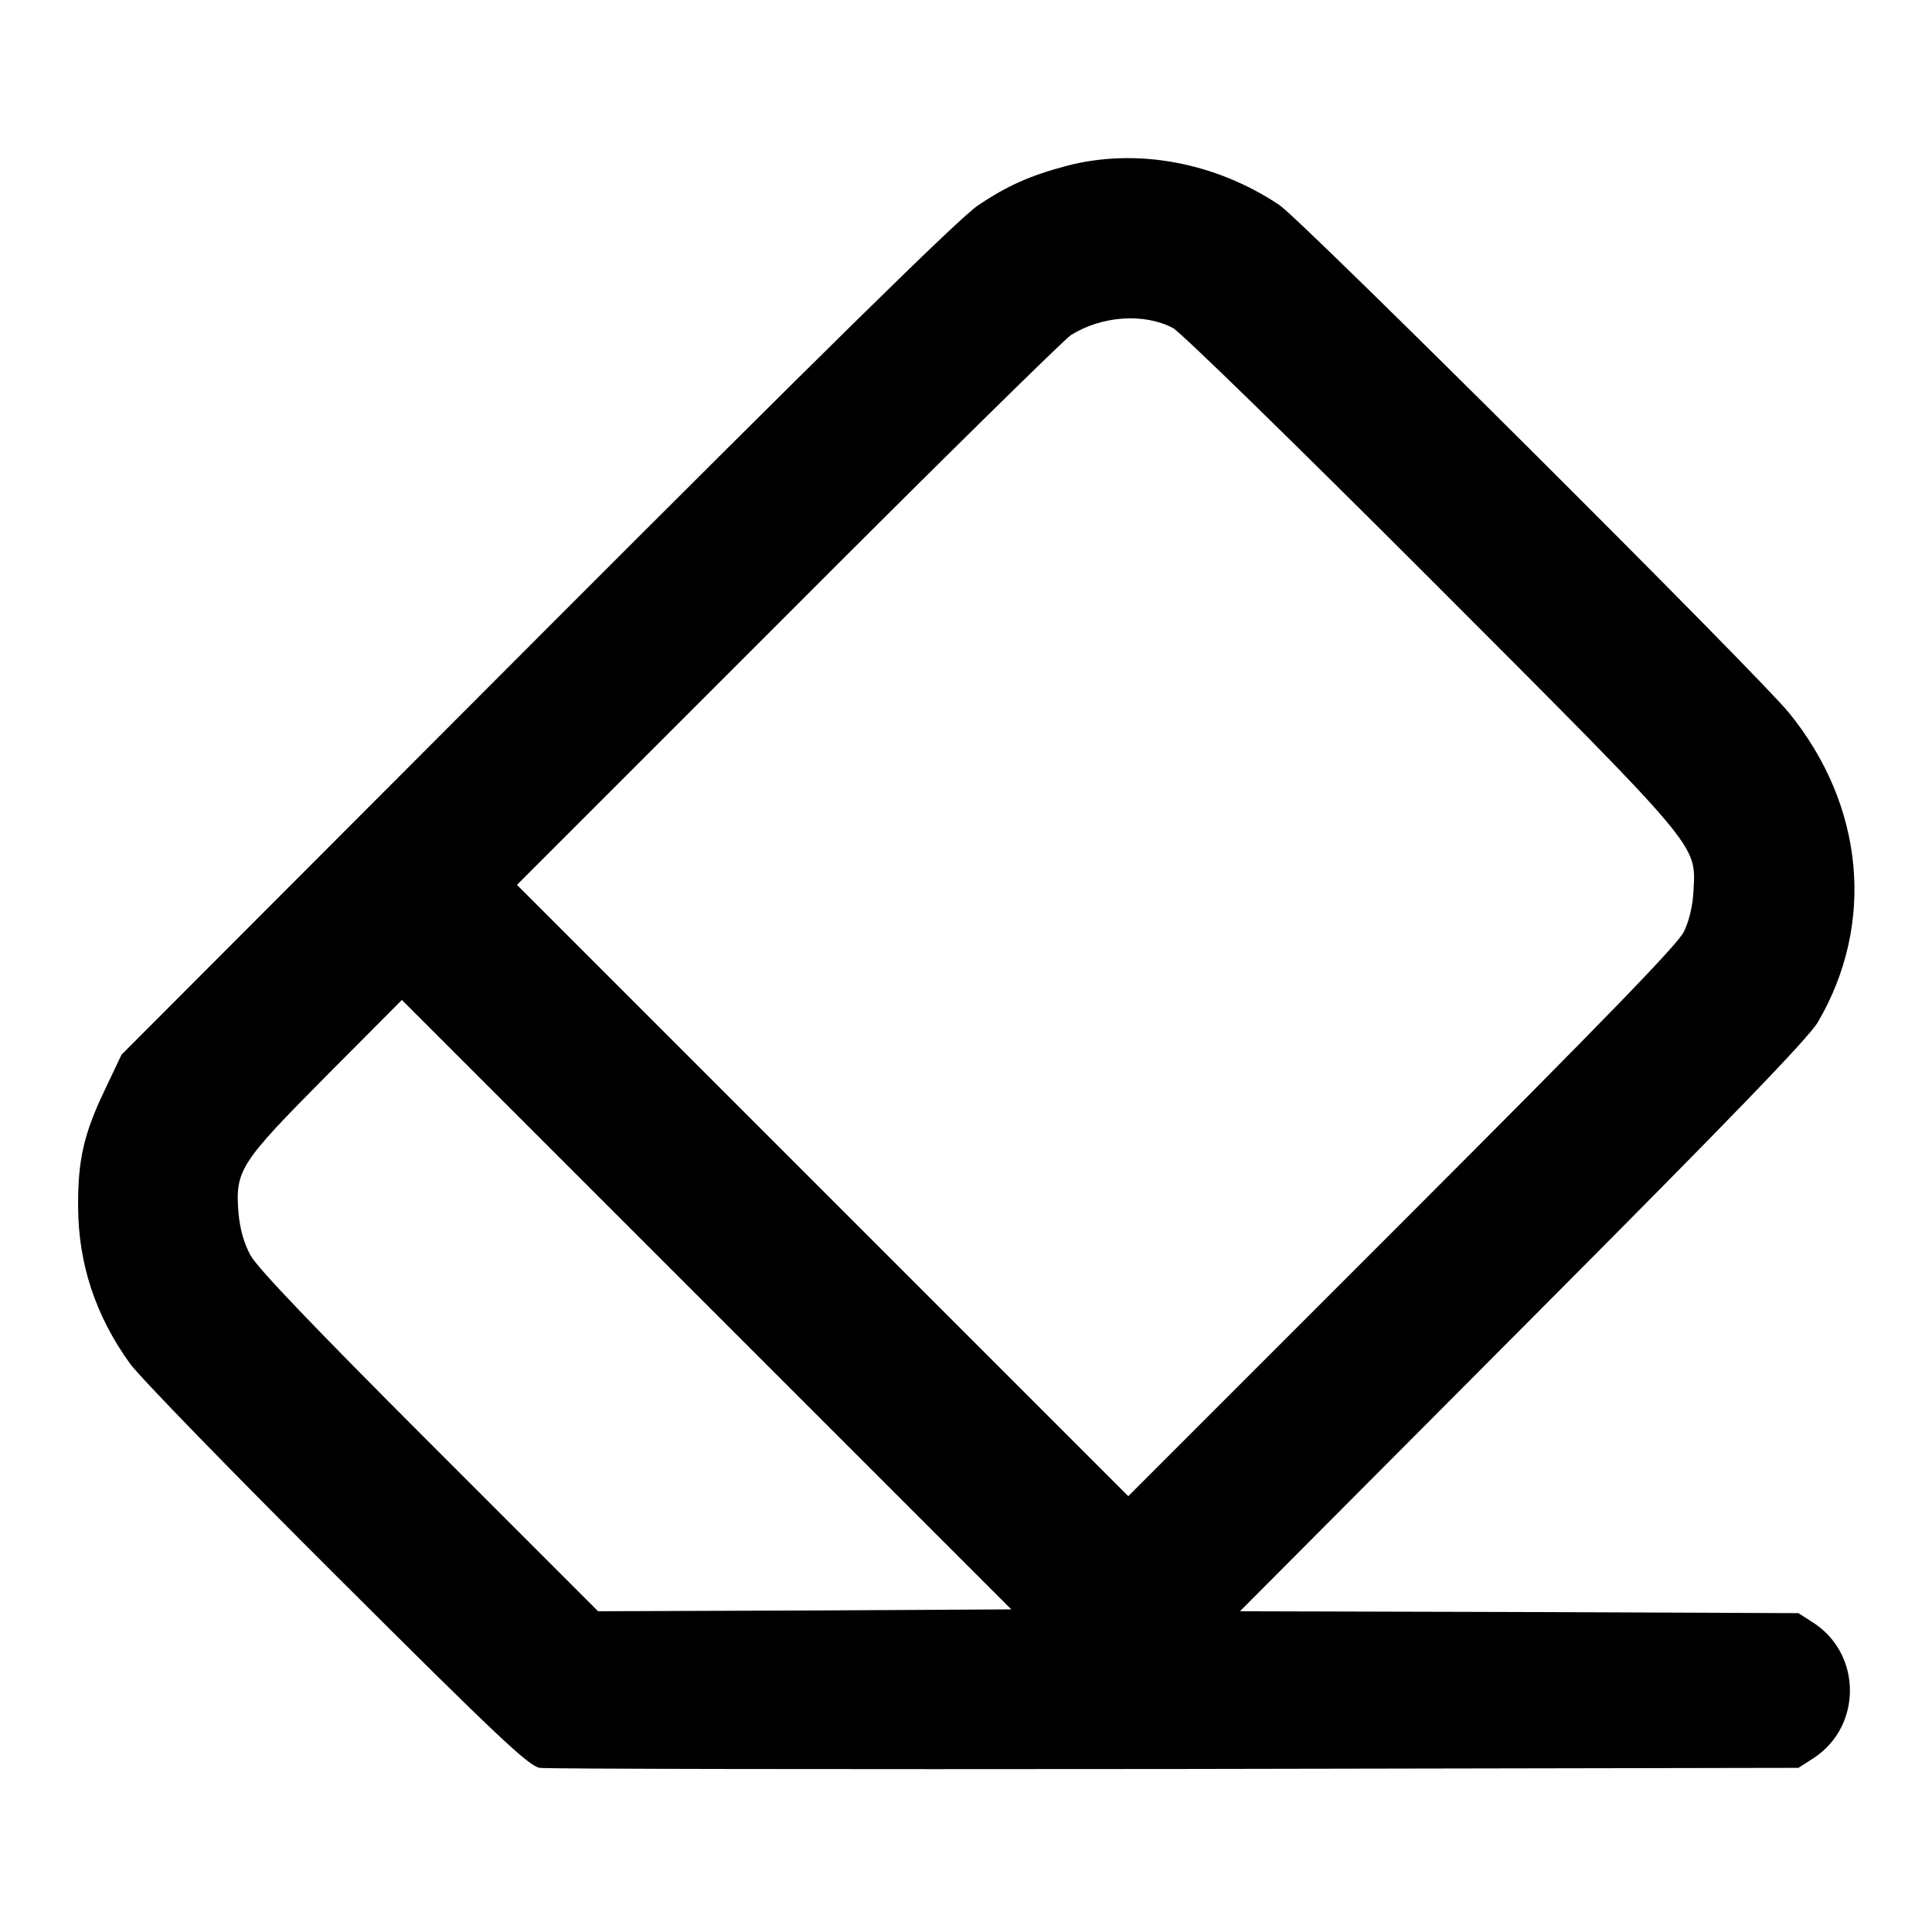
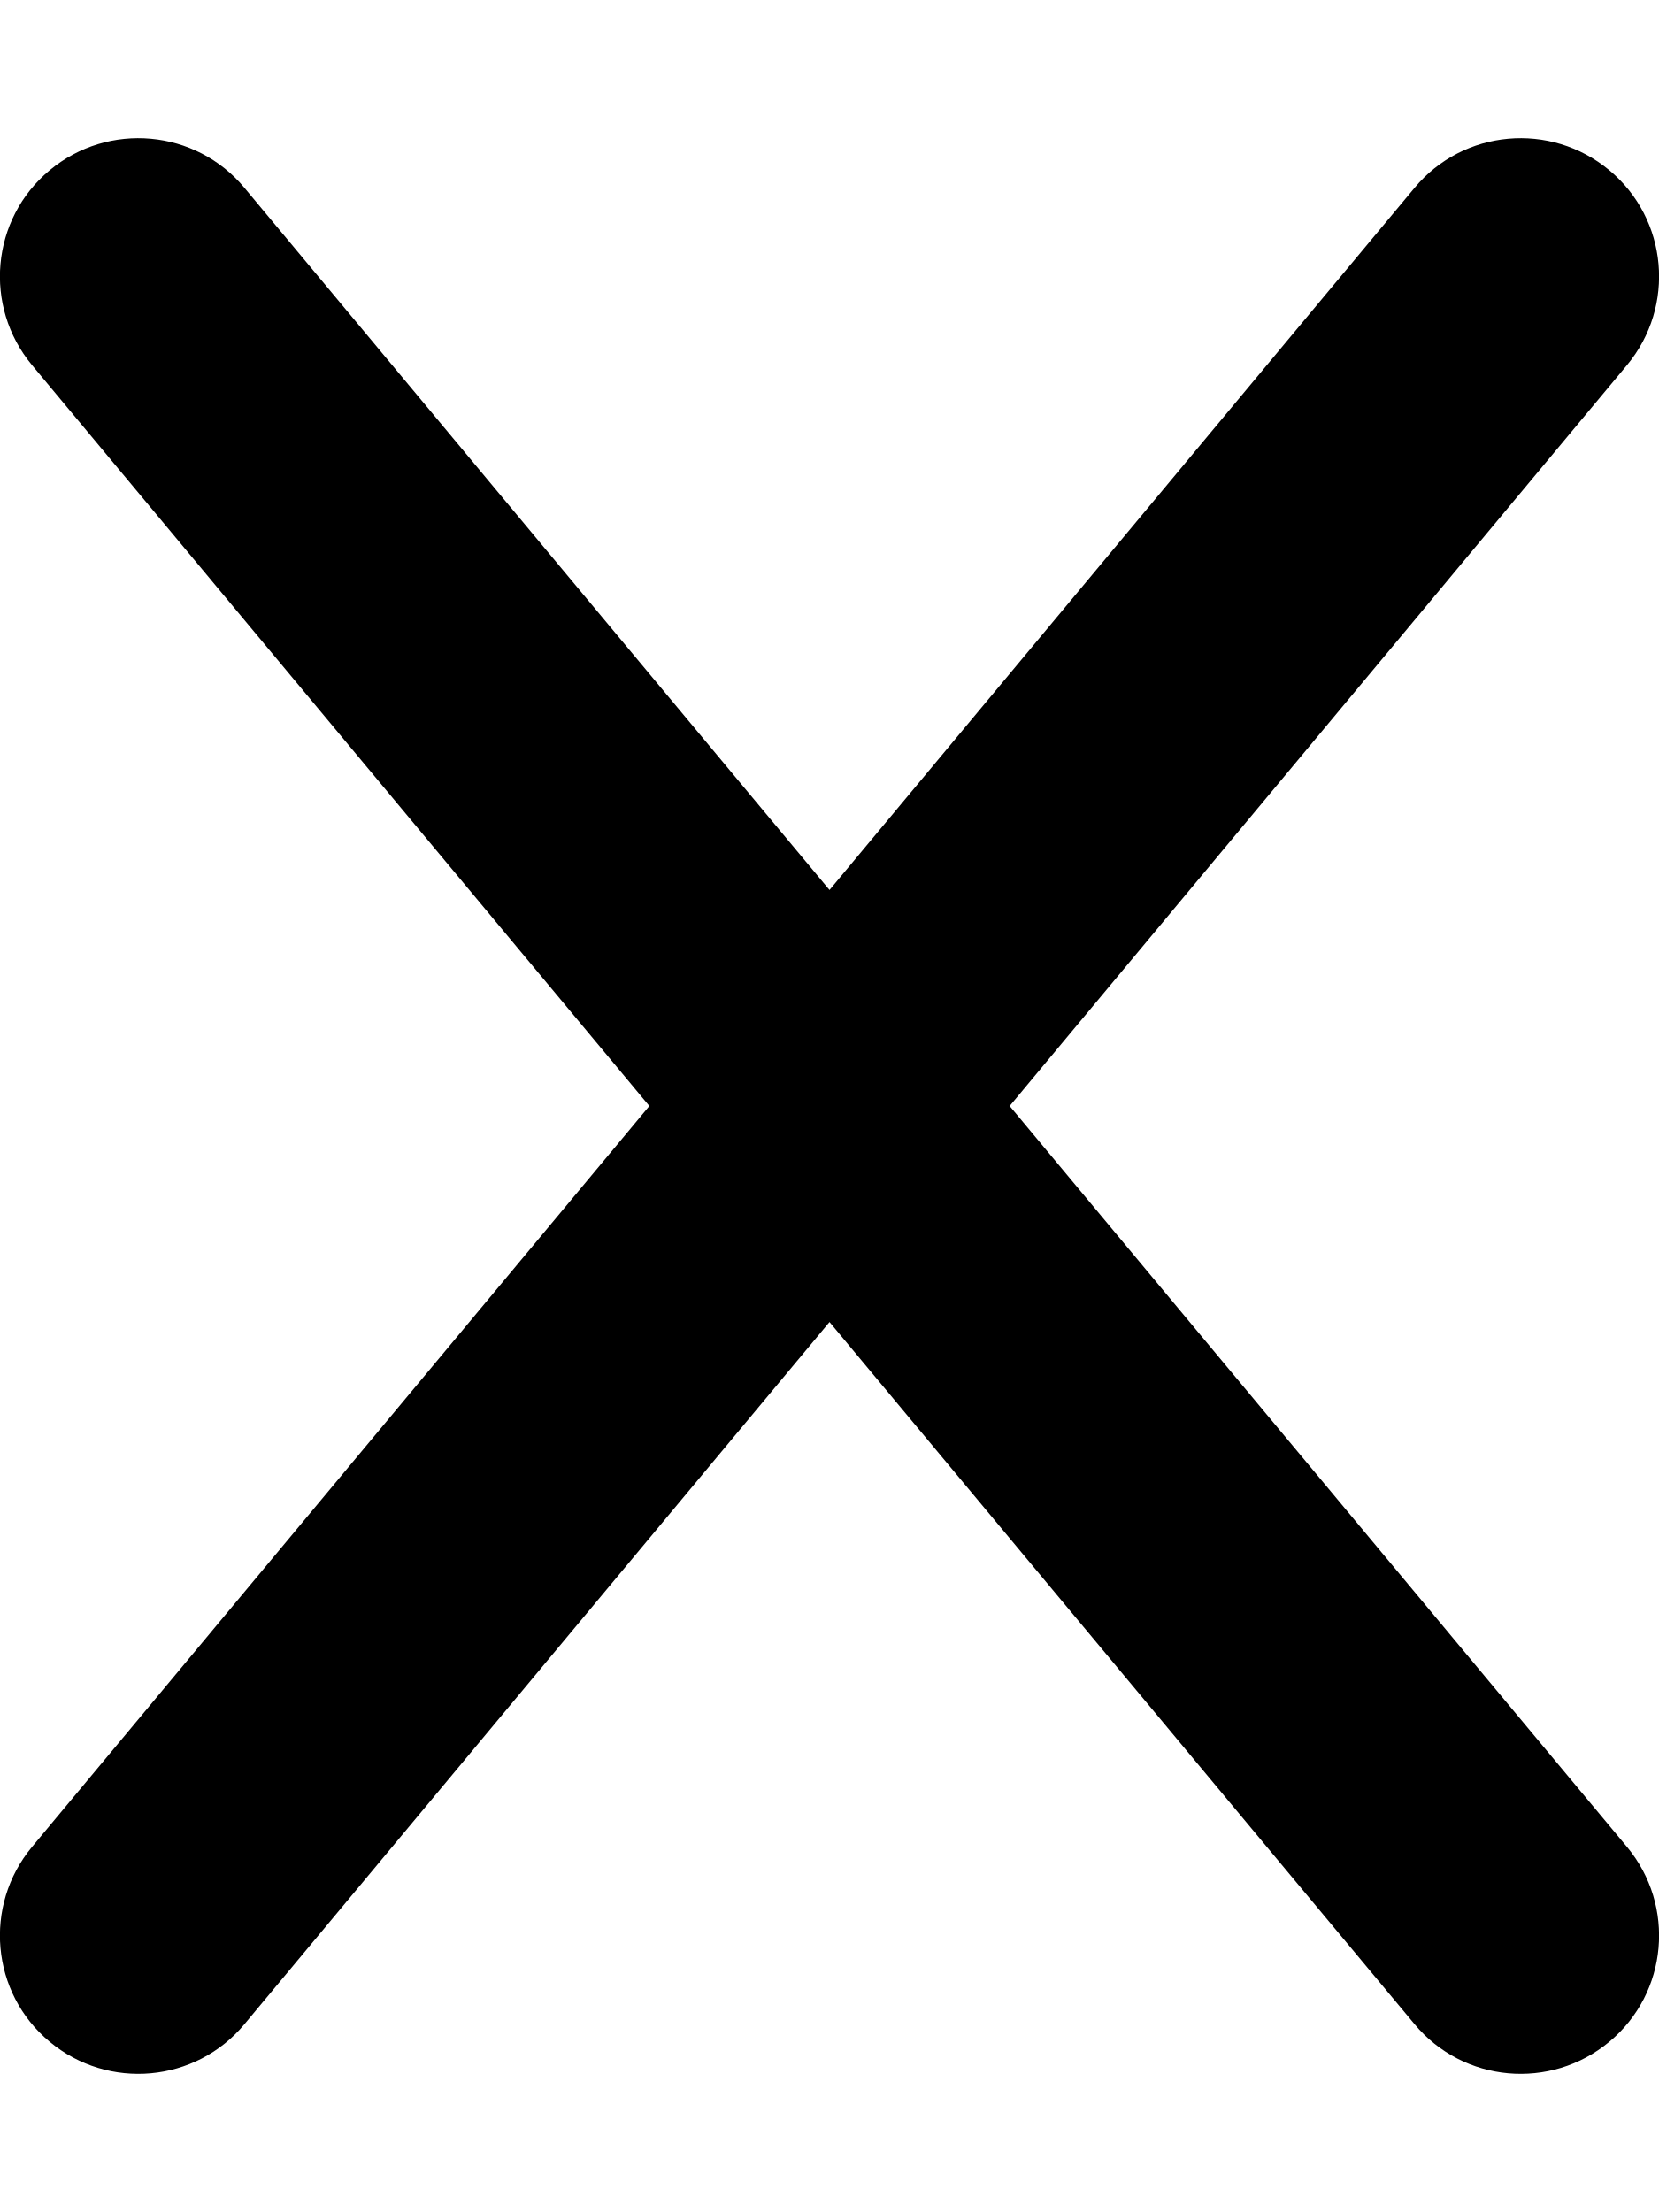
- <svg xmlns="http://www.w3.org/2000/svg" version="1.0" width="512pt" height="512pt" viewBox="0 0 512 512" preserveAspectRatio="xMidYMid meet">
-   <g transform="translate(0,512) scale(0.1,-0.1)" fill="#000000" stroke="none">
-     <path d="M2825 4680 c-94 -25 -156 -52 -234 -105 -46 -30 -407 -385 -1168 -1147 l-1101 -1103 -45 -95 c-55 -115 -71 -185 -70 -310 1 -151 47 -288 137 -413 24 -34 271 -288 548 -564 428 -427 508 -502 538 -508 19 -3 778 -4 1686 -3 l1650 3 42 27 c126 84 126 272 0 356 l-42 27 -740 3 -740 2 750 753 c548 550 758 767 782 809 152 260 123 573 -77 819 -79 98 -1293 1308 -1351 1346 -171 114 -380 152 -565 103z m283 -429 c21 -11 321 -304 682 -665 722 -723 704 -702 698 -826 -2 -41 -12 -82 -26 -110 -16 -33 -220 -243 -747 -770 l-725 -725 -810 810 -810 810 718 718 c394 395 732 727 750 739 82 51 193 59 270 19z m-975 -3399 l-548 -2 -447 447 c-308 308 -455 462 -474 496 -18 33 -28 70 -32 113 -9 113 4 132 232 362 l201 202 807 -807 808 -808 -547 -3z" />
-   </g>
+ <svg xmlns="http://www.w3.org/2000/svg" viewBox="0 0 384 512">
+   <path d="M376.6 84.5c11.3-13.6 9.5-33.8-4.1-45.1s-33.8-9.5-45.1 4.1L192 206 56.6 43.5C45.3 29.9 25.1 28.1 11.5 39.4S-3.9 70.9 7.4 84.5L150.3 256 7.4 427.5c-11.3 13.6-9.5 33.8 4.1 45.1s33.8 9.5 45.1-4.1L192 306 327.4 468.5c11.3 13.6 31.5 15.4 45.1 4.1s15.4-31.5 4.1-45.1L233.7 256 376.6 84.5z" />
</svg>
